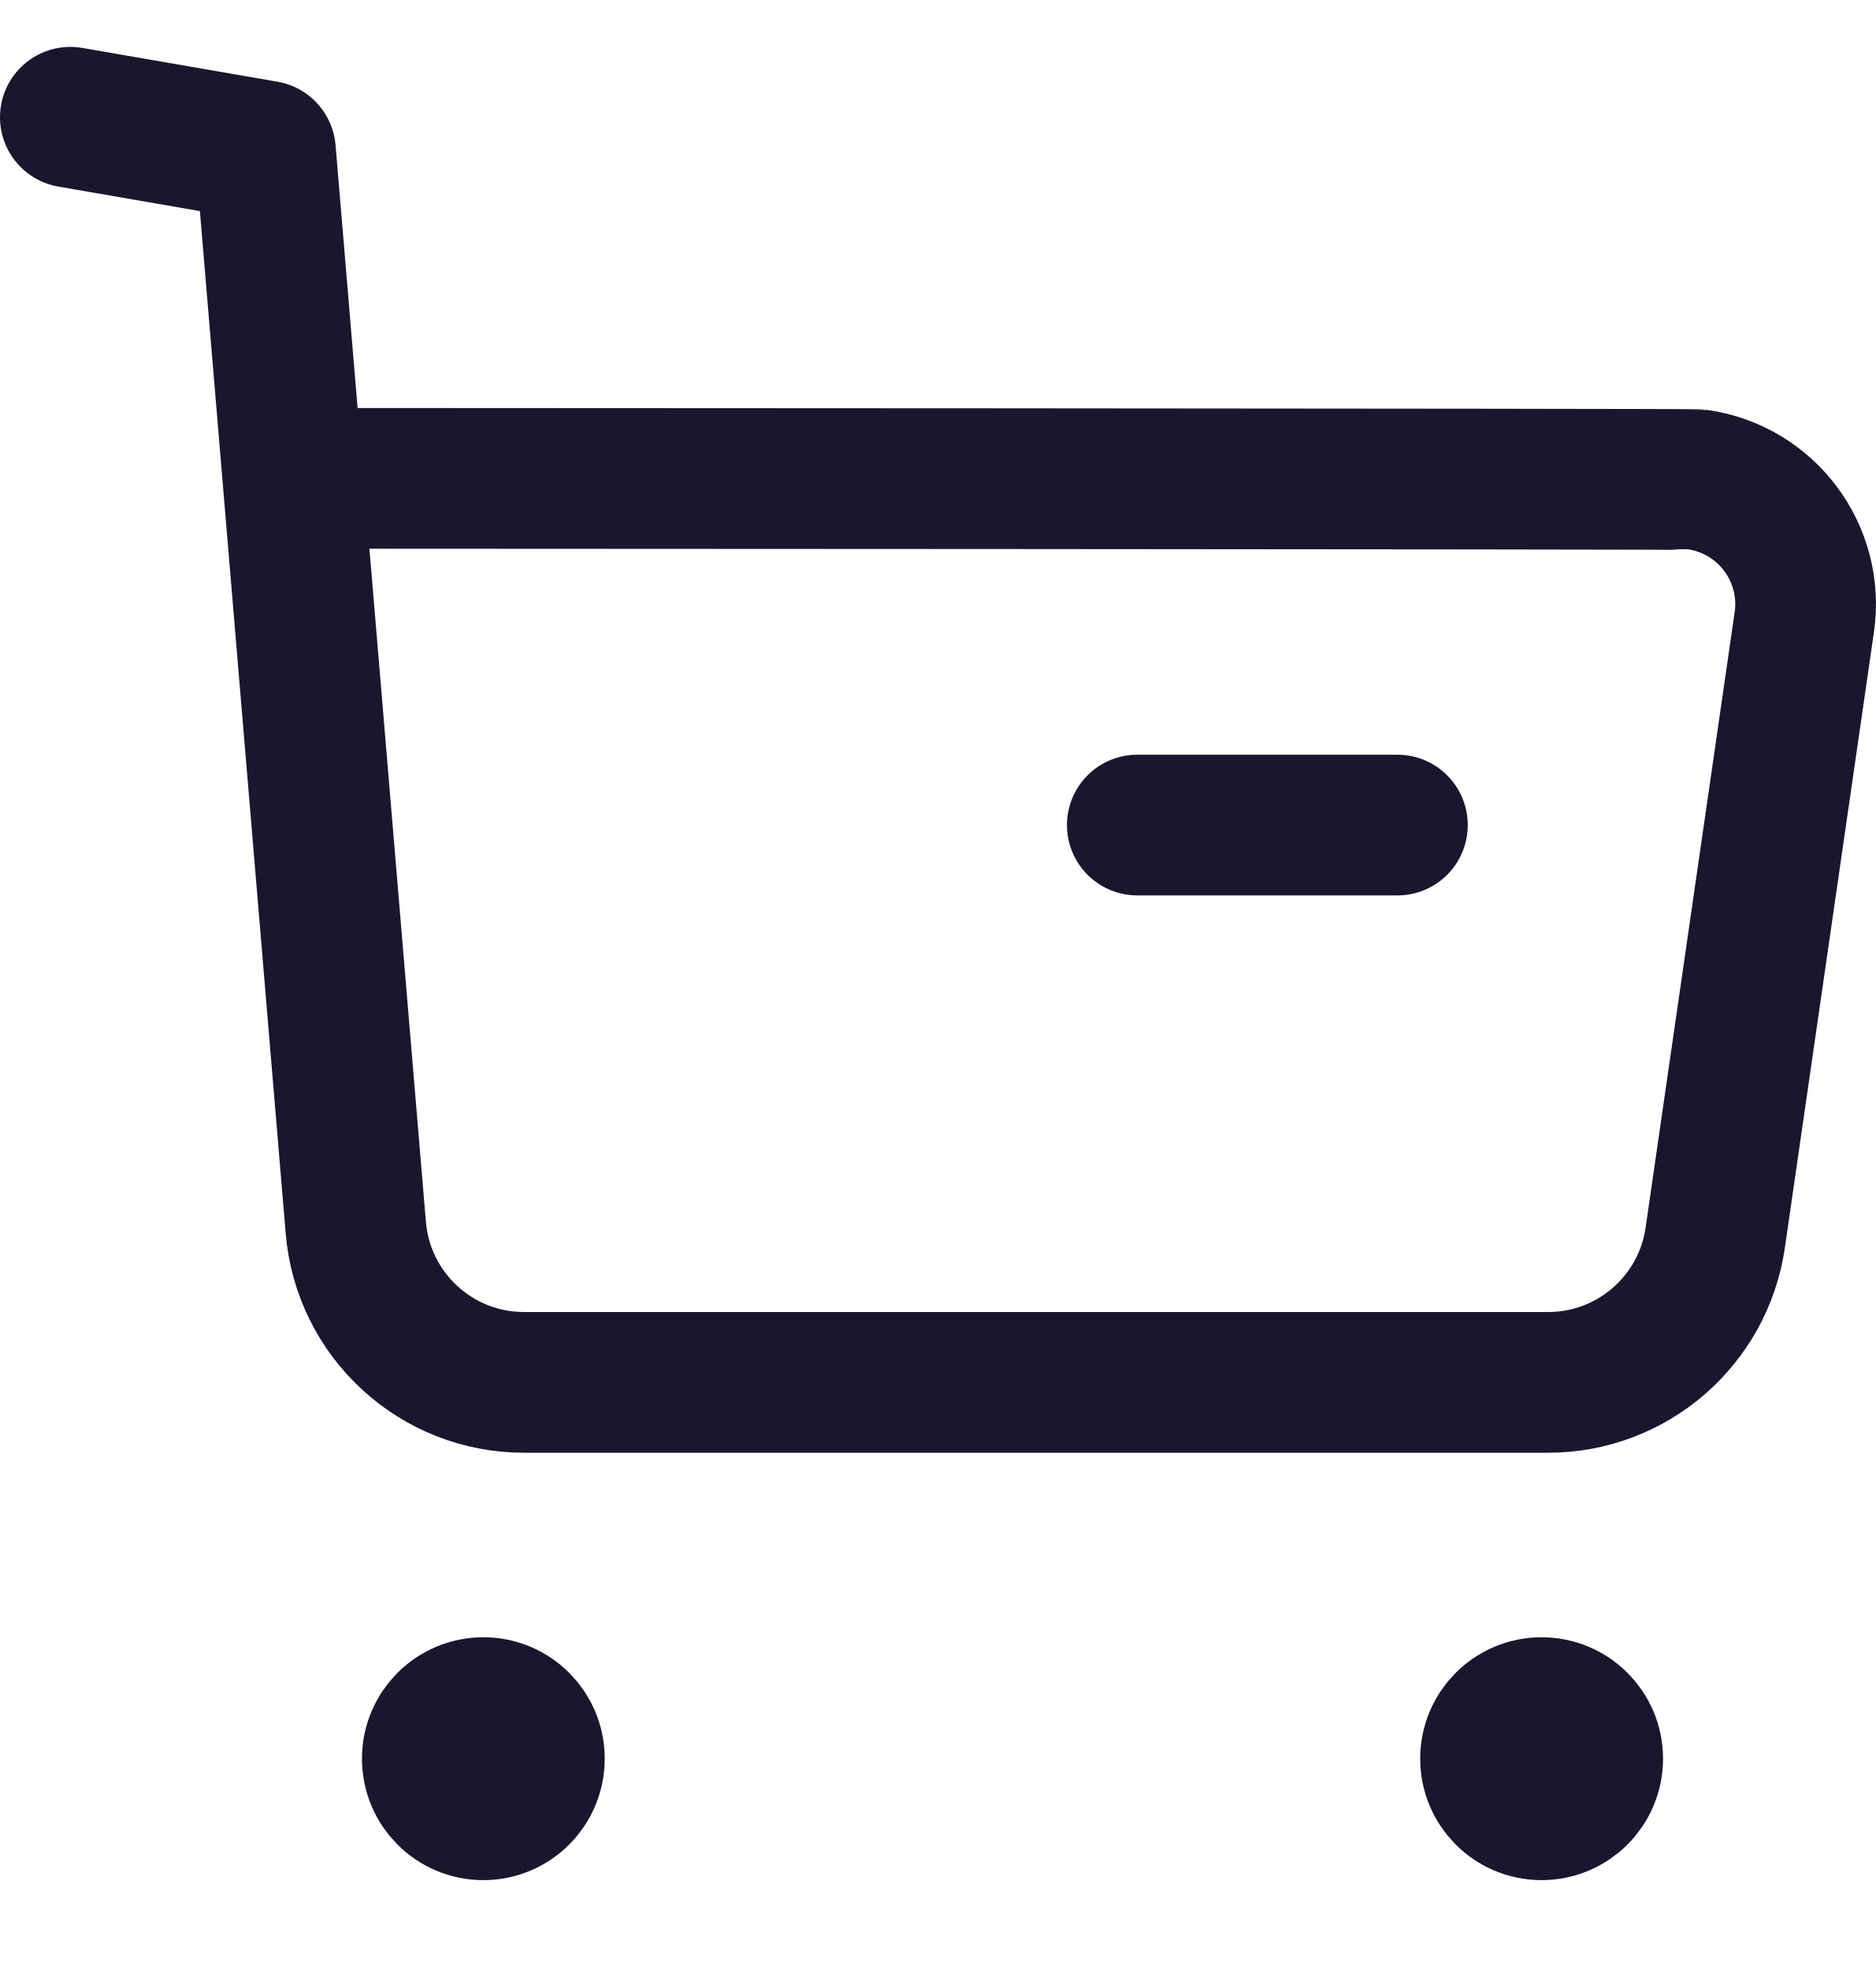
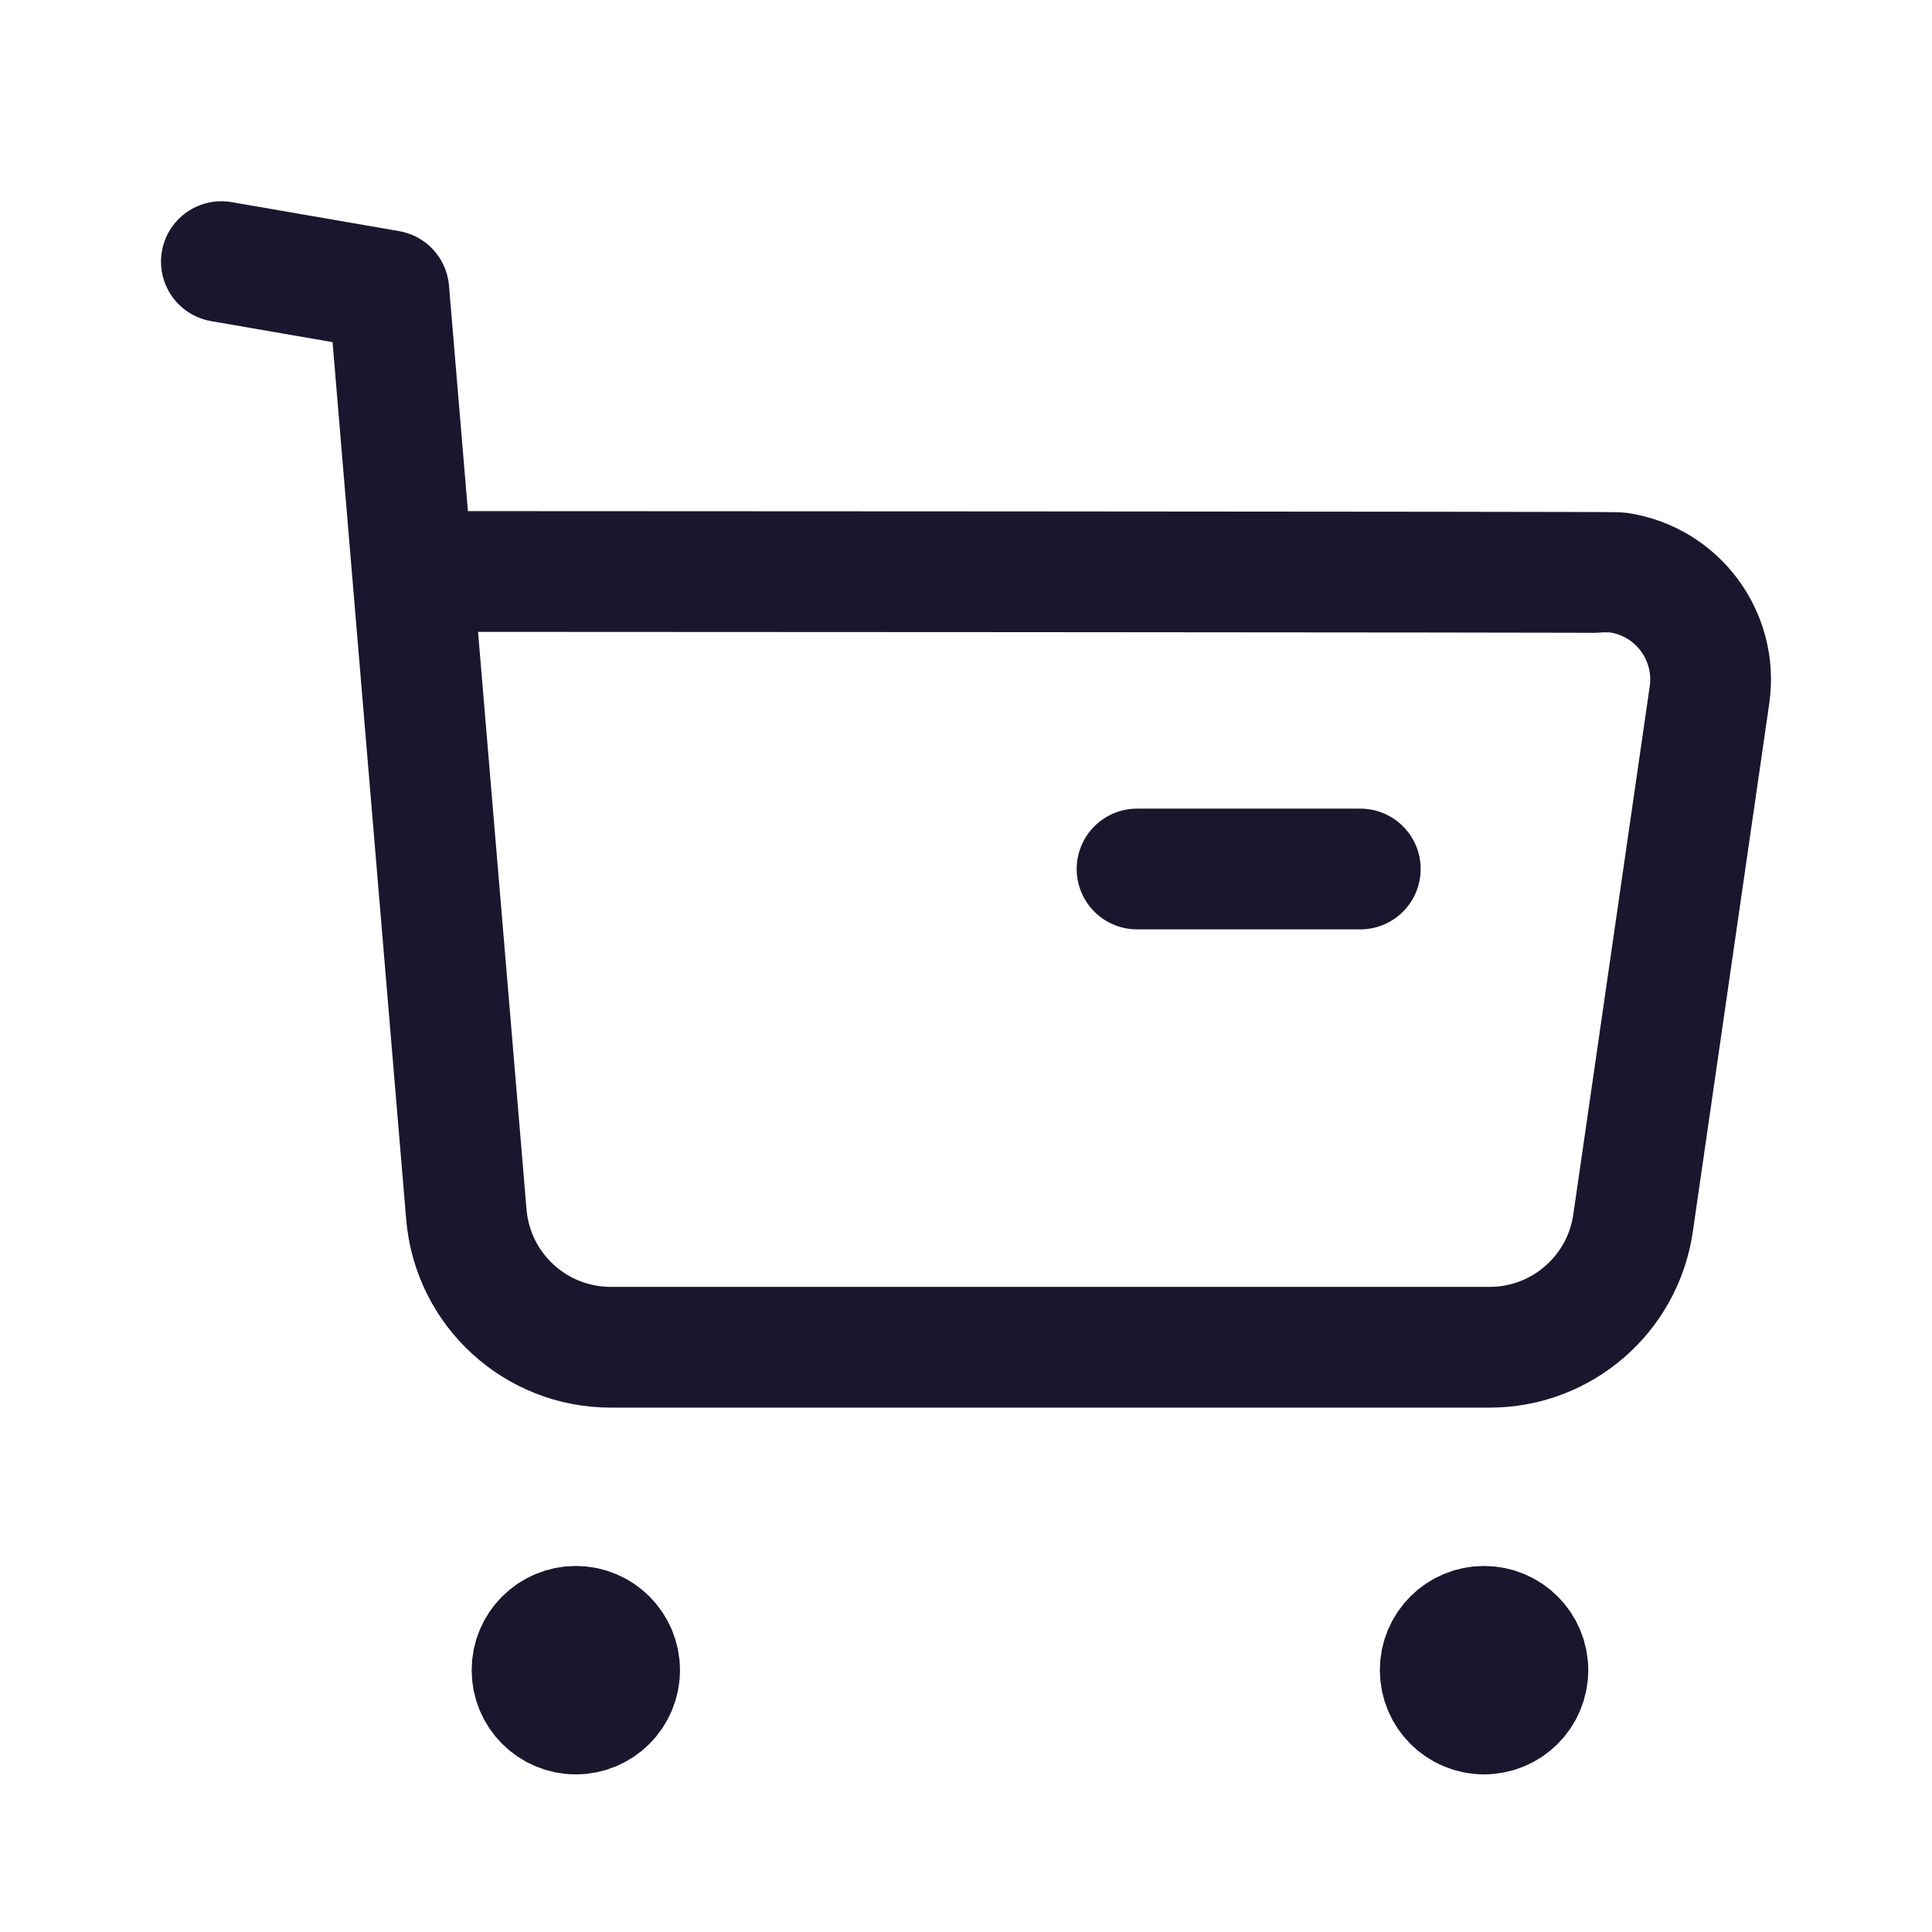
- <svg xmlns="http://www.w3.org/2000/svg" width="20" height="21" viewBox="0 0 20 21" fill="none">
-   <path d="M0.75 1.25L2.83 1.61L3.793 13.083C3.87 14.02 4.653 14.739 5.593 14.736H16.502C17.399 14.738 18.16 14.078 18.287 13.19L19.236 6.632C19.342 5.899 18.833 5.219 18.101 5.113C18.037 5.104 3.164 5.099 3.164 5.099" stroke="#1A162E" stroke-width="1.5" stroke-linecap="round" stroke-linejoin="round" />
-   <path d="M12.125 8.795H14.898" stroke="#1A162E" stroke-width="1.5" stroke-linecap="round" stroke-linejoin="round" />
-   <path fill-rule="evenodd" clip-rule="evenodd" d="M5.153 18.203C5.454 18.203 5.697 18.447 5.697 18.747C5.697 19.048 5.454 19.292 5.153 19.292C4.852 19.292 4.609 19.048 4.609 18.747C4.609 18.447 4.852 18.203 5.153 18.203Z" fill="#1A162E" stroke="#1A162E" stroke-width="1.5" stroke-linecap="round" stroke-linejoin="round" />
-   <path fill-rule="evenodd" clip-rule="evenodd" d="M16.435 18.203C16.736 18.203 16.98 18.447 16.98 18.747C16.98 19.048 16.736 19.292 16.435 19.292C16.134 19.292 15.891 19.048 15.891 18.747C15.891 18.447 16.134 18.203 16.435 18.203Z" fill="#1A162E" stroke="#1A162E" stroke-width="1.5" stroke-linecap="round" stroke-linejoin="round" />
+ <svg xmlns="http://www.w3.org/2000/svg" width="24" height="24" viewBox="0 0 24 24" fill="none">
+   <path d="M2.75 3.25L4.83 3.61L5.793 15.083C5.87 16.02 6.653 16.739 7.593 16.736H18.502C19.399 16.738 20.16 16.078 20.287 15.19L21.236 8.632C21.342 7.899 20.833 7.219 20.101 7.113C20.037 7.104 5.164 7.099 5.164 7.099" stroke="#1A162E" stroke-width="1.5" stroke-linecap="round" stroke-linejoin="round" />
+   <path d="M14.125 10.795H16.898" stroke="#1A162E" stroke-width="1.5" stroke-linecap="round" stroke-linejoin="round" />
+   <path fill-rule="evenodd" clip-rule="evenodd" d="M7.153 20.203C7.454 20.203 7.697 20.447 7.697 20.747C7.697 21.048 7.454 21.292 7.153 21.292C6.852 21.292 6.609 21.048 6.609 20.747C6.609 20.447 6.852 20.203 7.153 20.203Z" fill="#1A162E" stroke="#1A162E" stroke-width="1.5" stroke-linecap="round" stroke-linejoin="round" />
+   <path fill-rule="evenodd" clip-rule="evenodd" d="M18.435 20.203C18.736 20.203 18.98 20.447 18.98 20.747C18.98 21.048 18.736 21.292 18.435 21.292C18.134 21.292 17.891 21.048 17.891 20.747C17.891 20.447 18.134 20.203 18.435 20.203Z" fill="#1A162E" stroke="#1A162E" stroke-width="1.5" stroke-linecap="round" stroke-linejoin="round" />
</svg>
